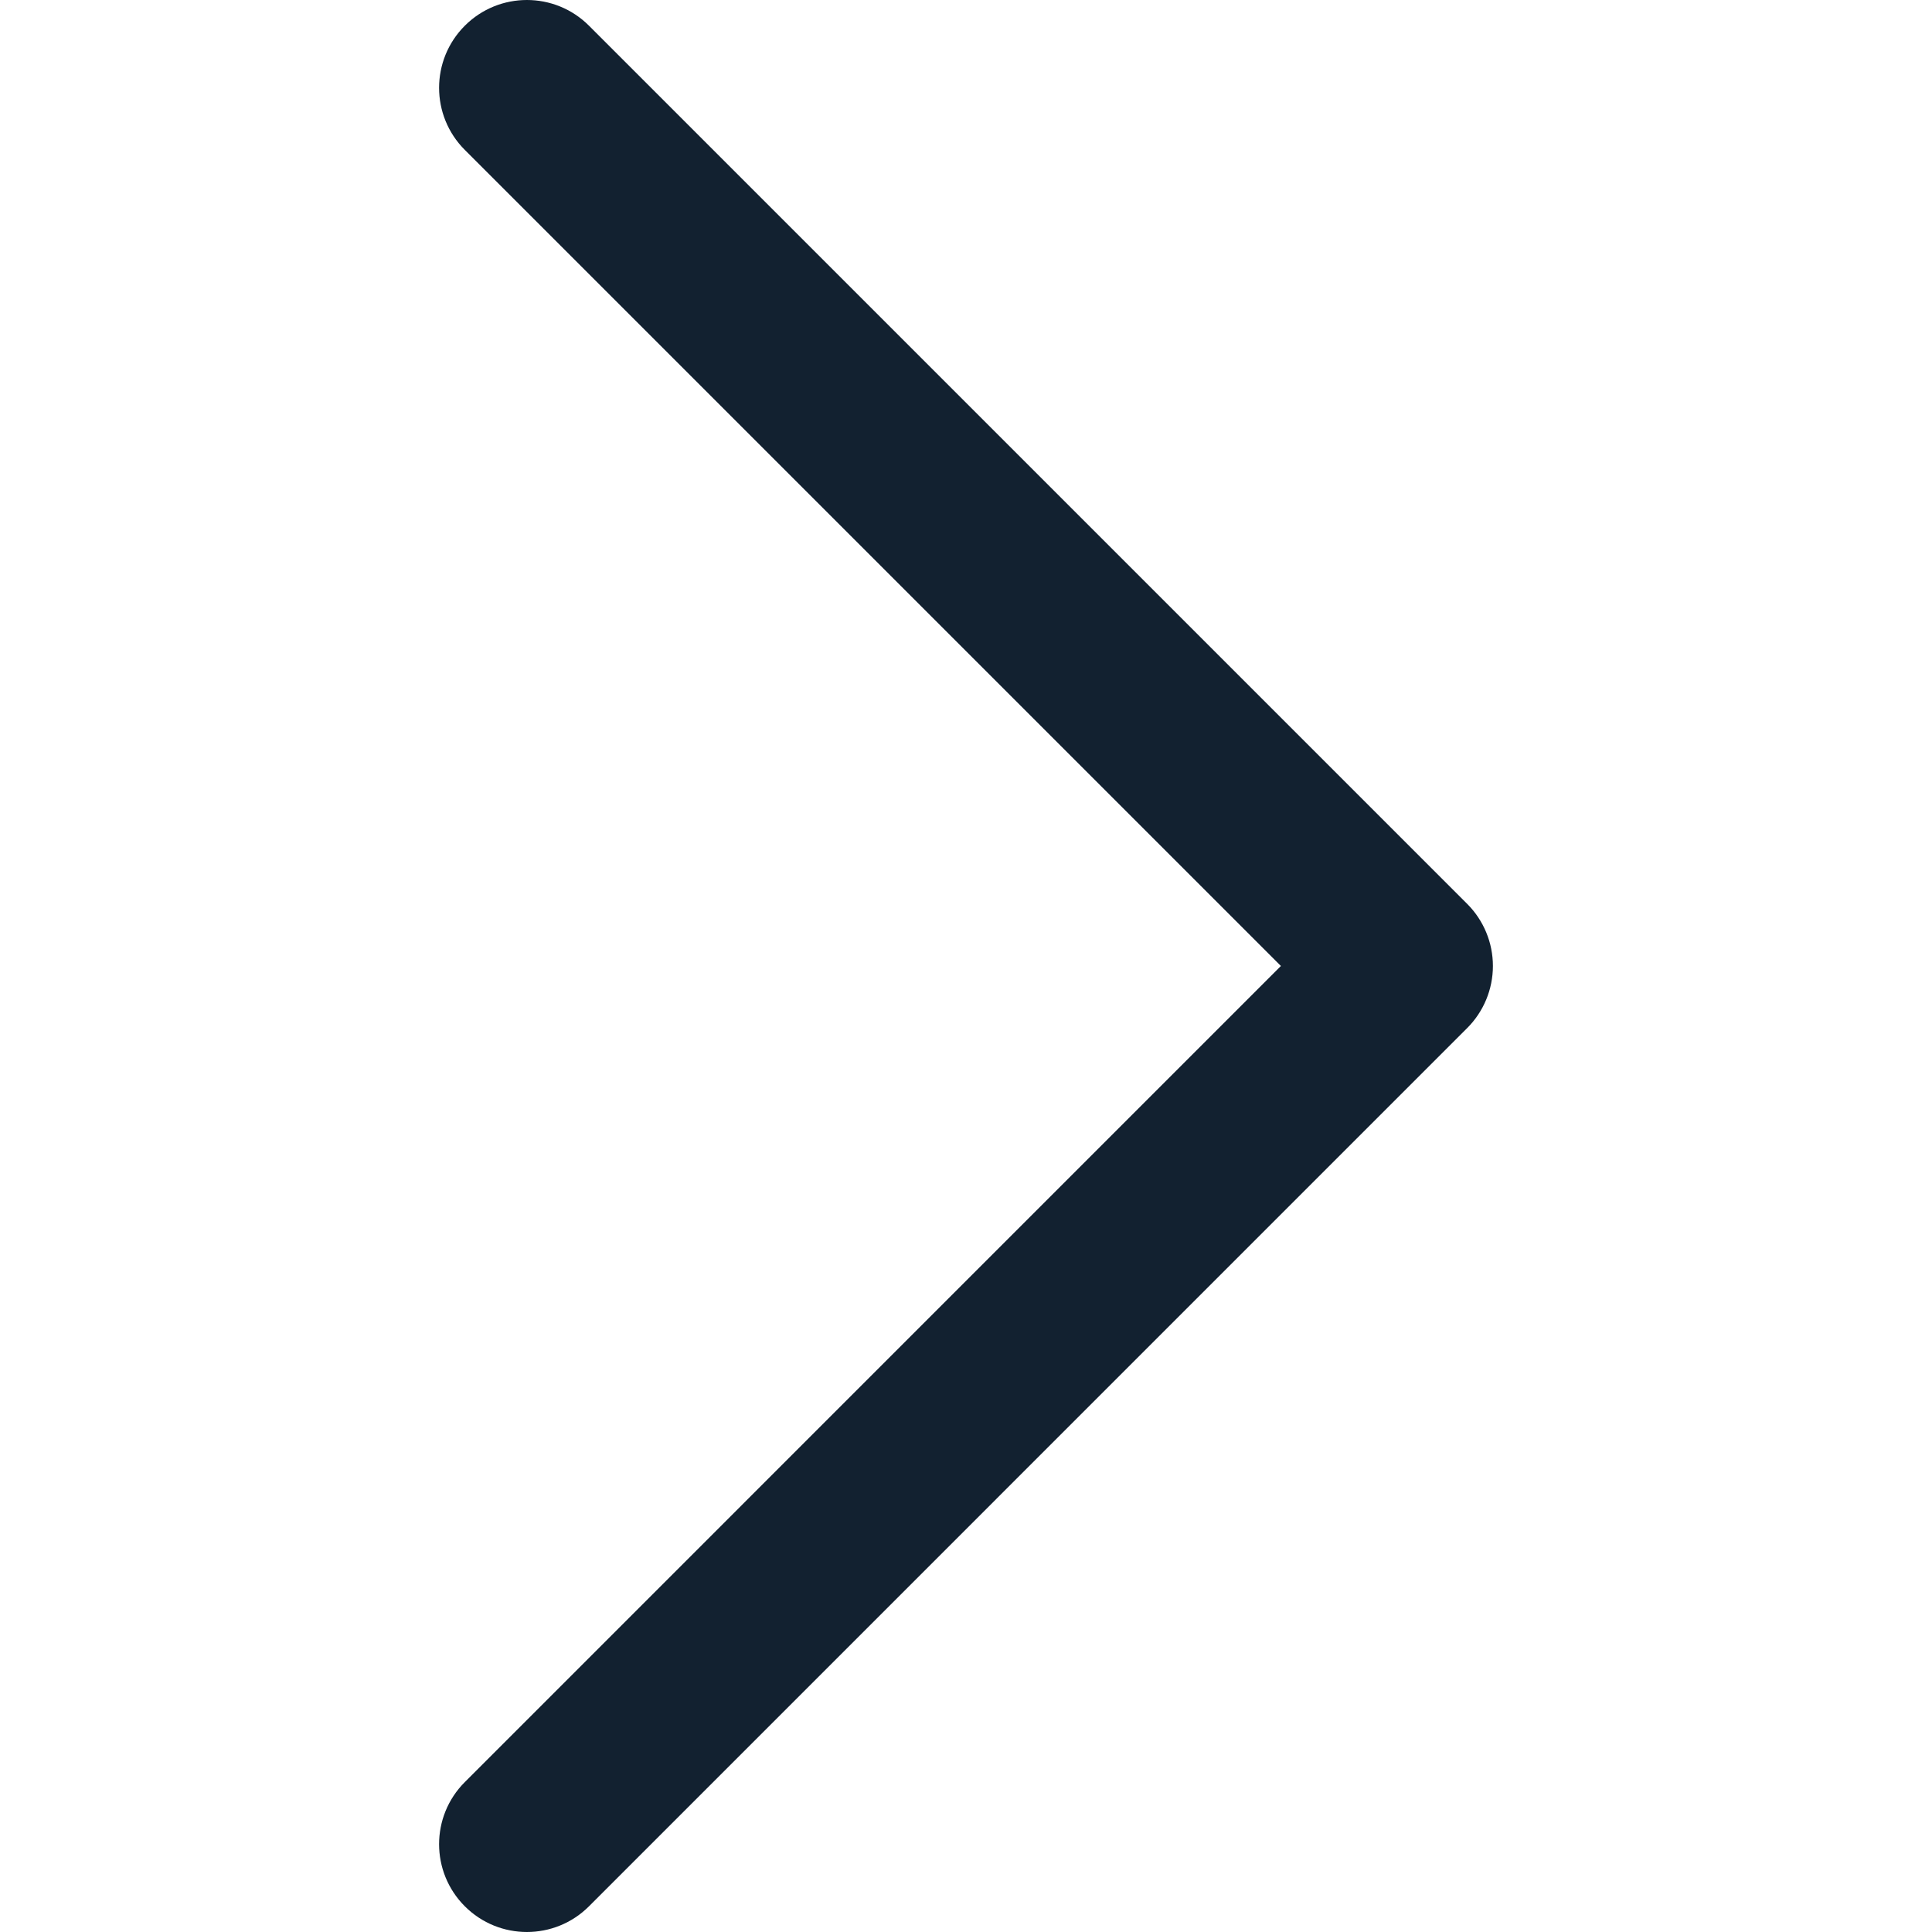
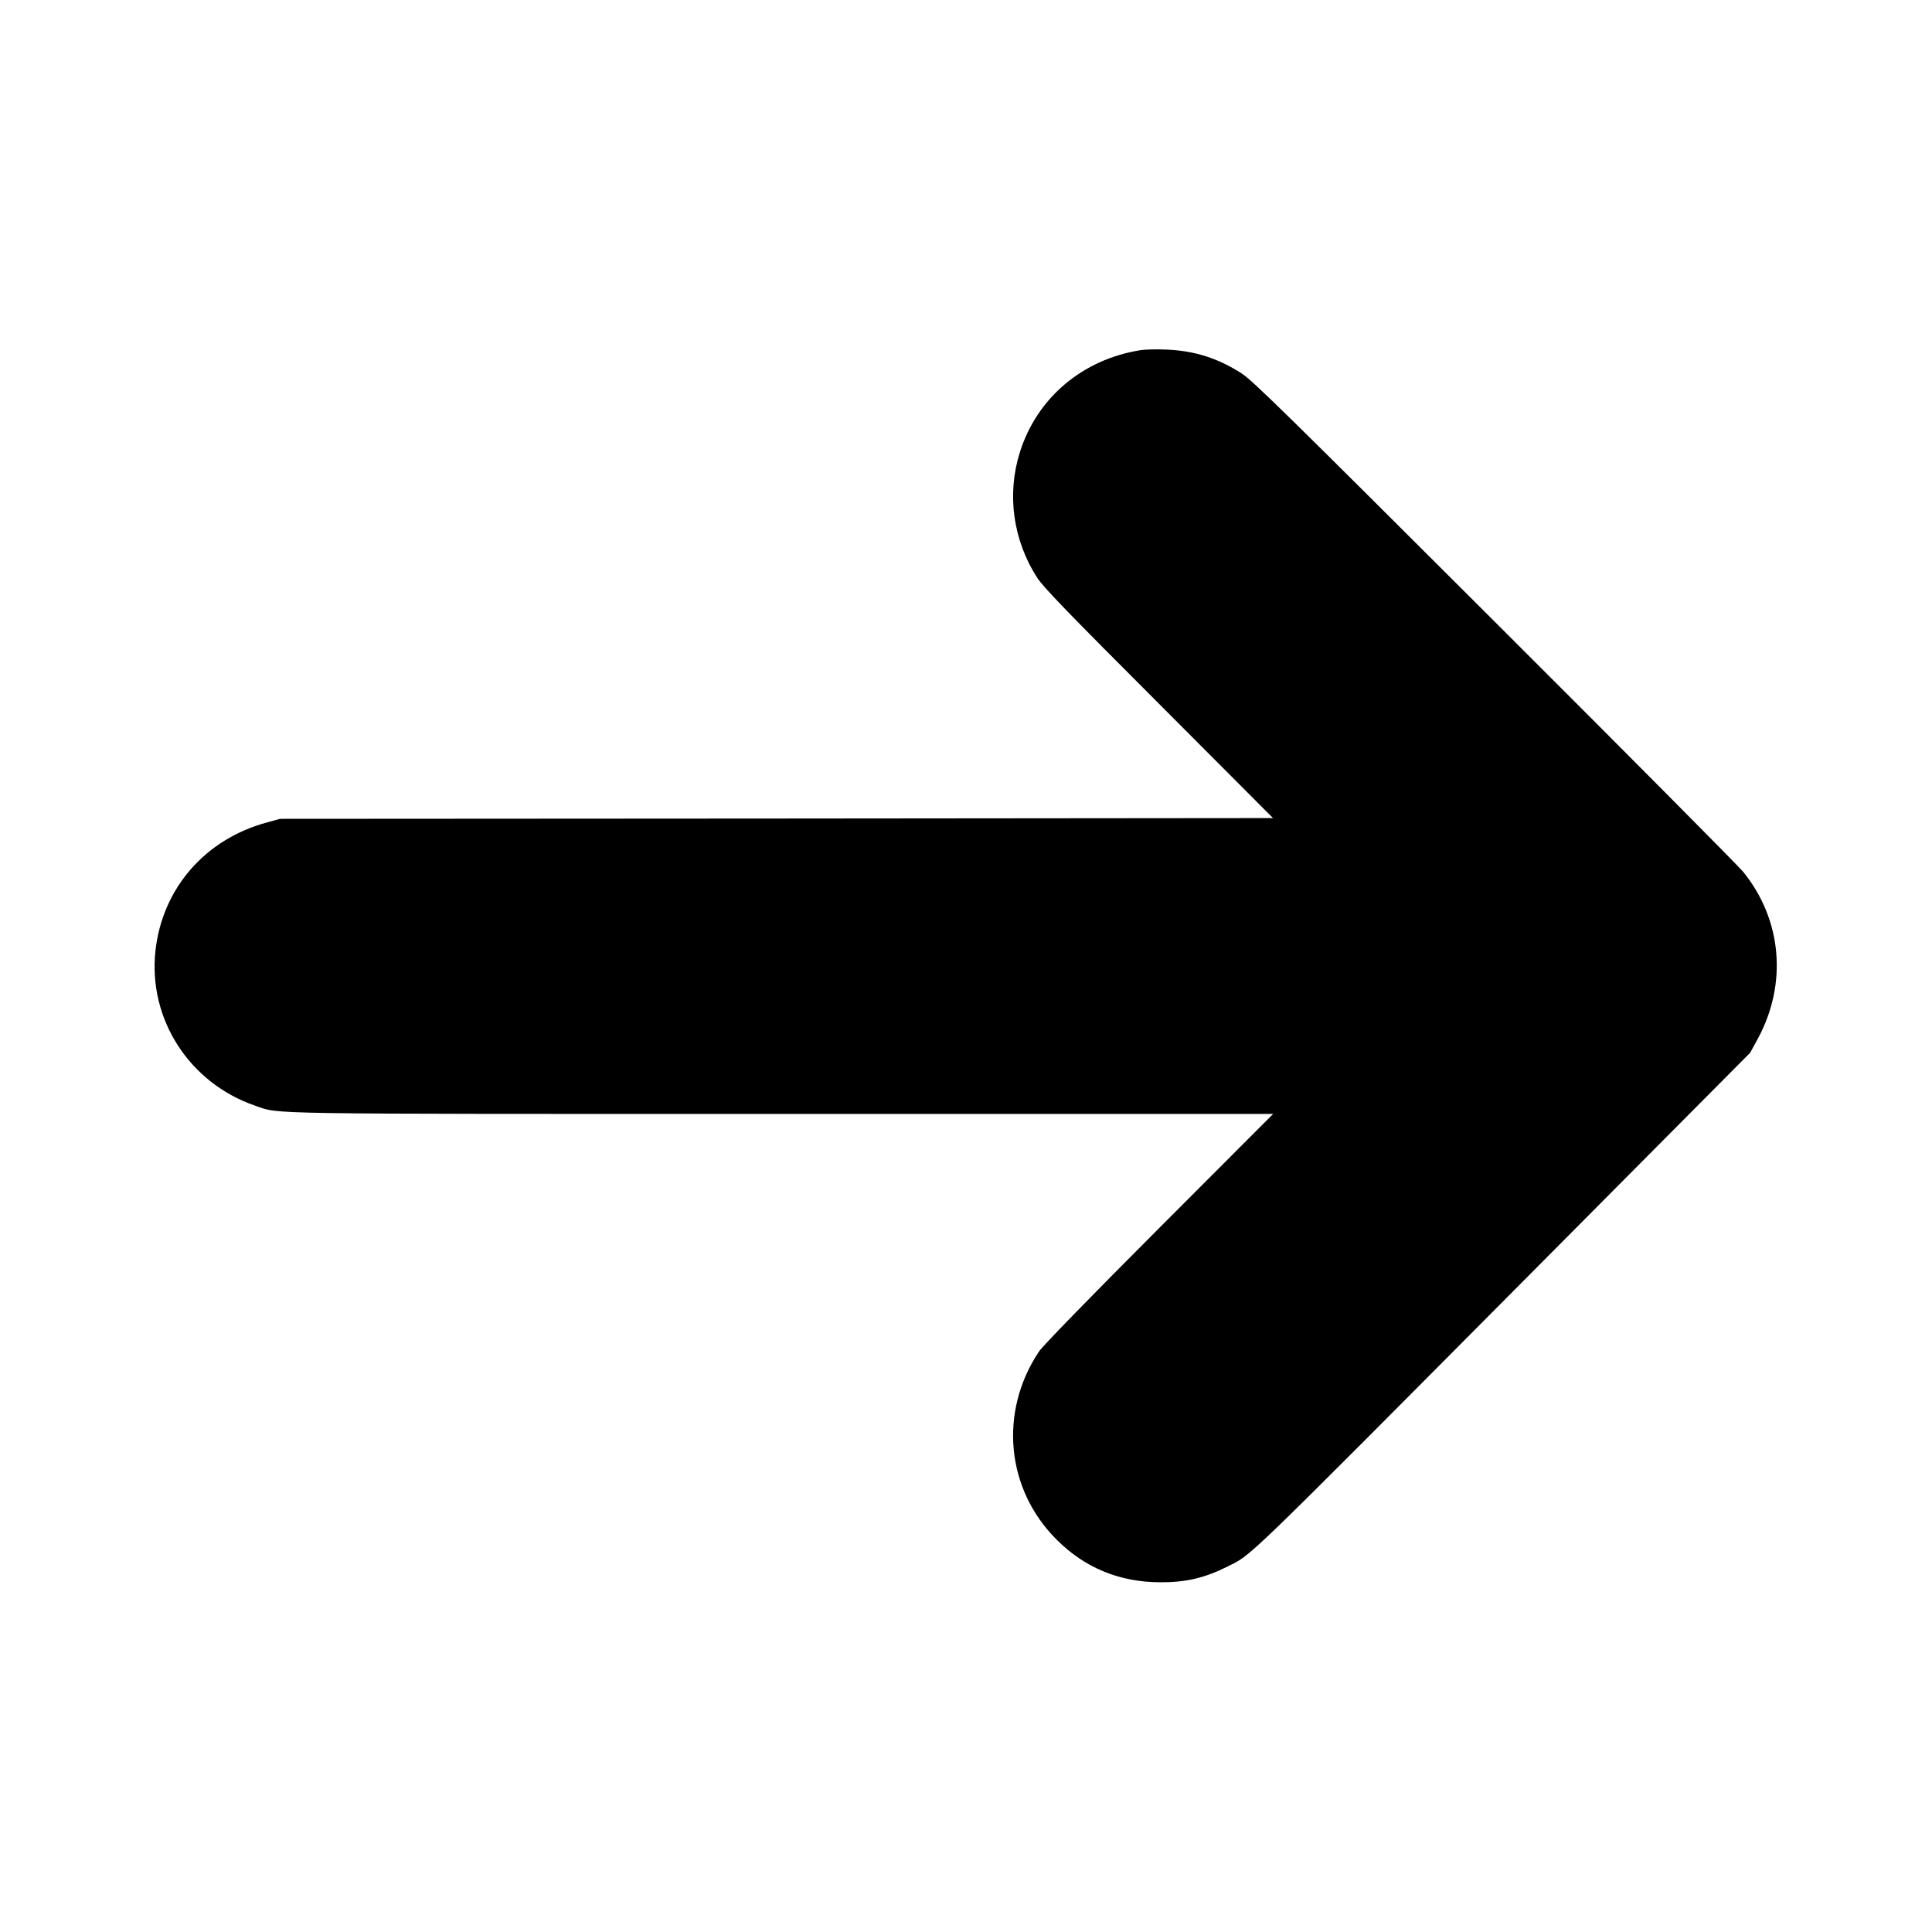
- <svg xmlns="http://www.w3.org/2000/svg" fill="#122130" height="800px" width="800px" version="1.1" id="Layer_1" viewBox="0 0 330 330" xml:space="preserve">
-   <path id="XMLID_222_" d="M250.606,154.389l-150-149.996c-5.857-5.858-15.355-5.858-21.213,0.001  c-5.857,5.858-5.857,15.355,0.001,21.213l139.393,139.39L79.393,304.394c-5.857,5.858-5.857,15.355,0.001,21.213  C82.322,328.536,86.161,330,90,330s7.678-1.464,10.607-4.394l149.999-150.004c2.814-2.813,4.394-6.628,4.394-10.606  C255,161.018,253.42,157.202,250.606,154.389z" />
+ <svg xmlns="http://www.w3.org/2000/svg" version="1.0" width="1280pt" height="1280pt" viewBox="0 0 1280 1280" preserveAspectRatio="xMidYMid meet">
+   <g transform="translate(0,1280) scale(0.1,-0.1)" fill="#000000" stroke="none">
+     <path d="M7556 10480 c-384 -61 -686 -316 -799 -676 -88 -278 -46 -583 115 -832 40 -62 200 -228 806 -834 l756 -758 -3289 -3 -3290 -2 -83 -23 c-412 -110 -696 -437 -742 -850 -50 -453 224 -878 662 -1028 166 -57 -15 -54 3503 -54 l3240 0 -756 -757 c-470 -471 -772 -781 -796 -818 -266 -399 -218 -911 117 -1245 186 -187 417 -282 685 -283 169 -1 295 28 445 103 168 85 66 -15 2024 1955 l1441 1450 52 95 c196 364 159 787 -98 1104 -32 39 -772 785 -1646 1657 -1369 1367 -1600 1594 -1674 1643 -157 102 -315 153 -504 160 -60 3 -137 1 -169 -4z" />
+   </g>
</svg>
